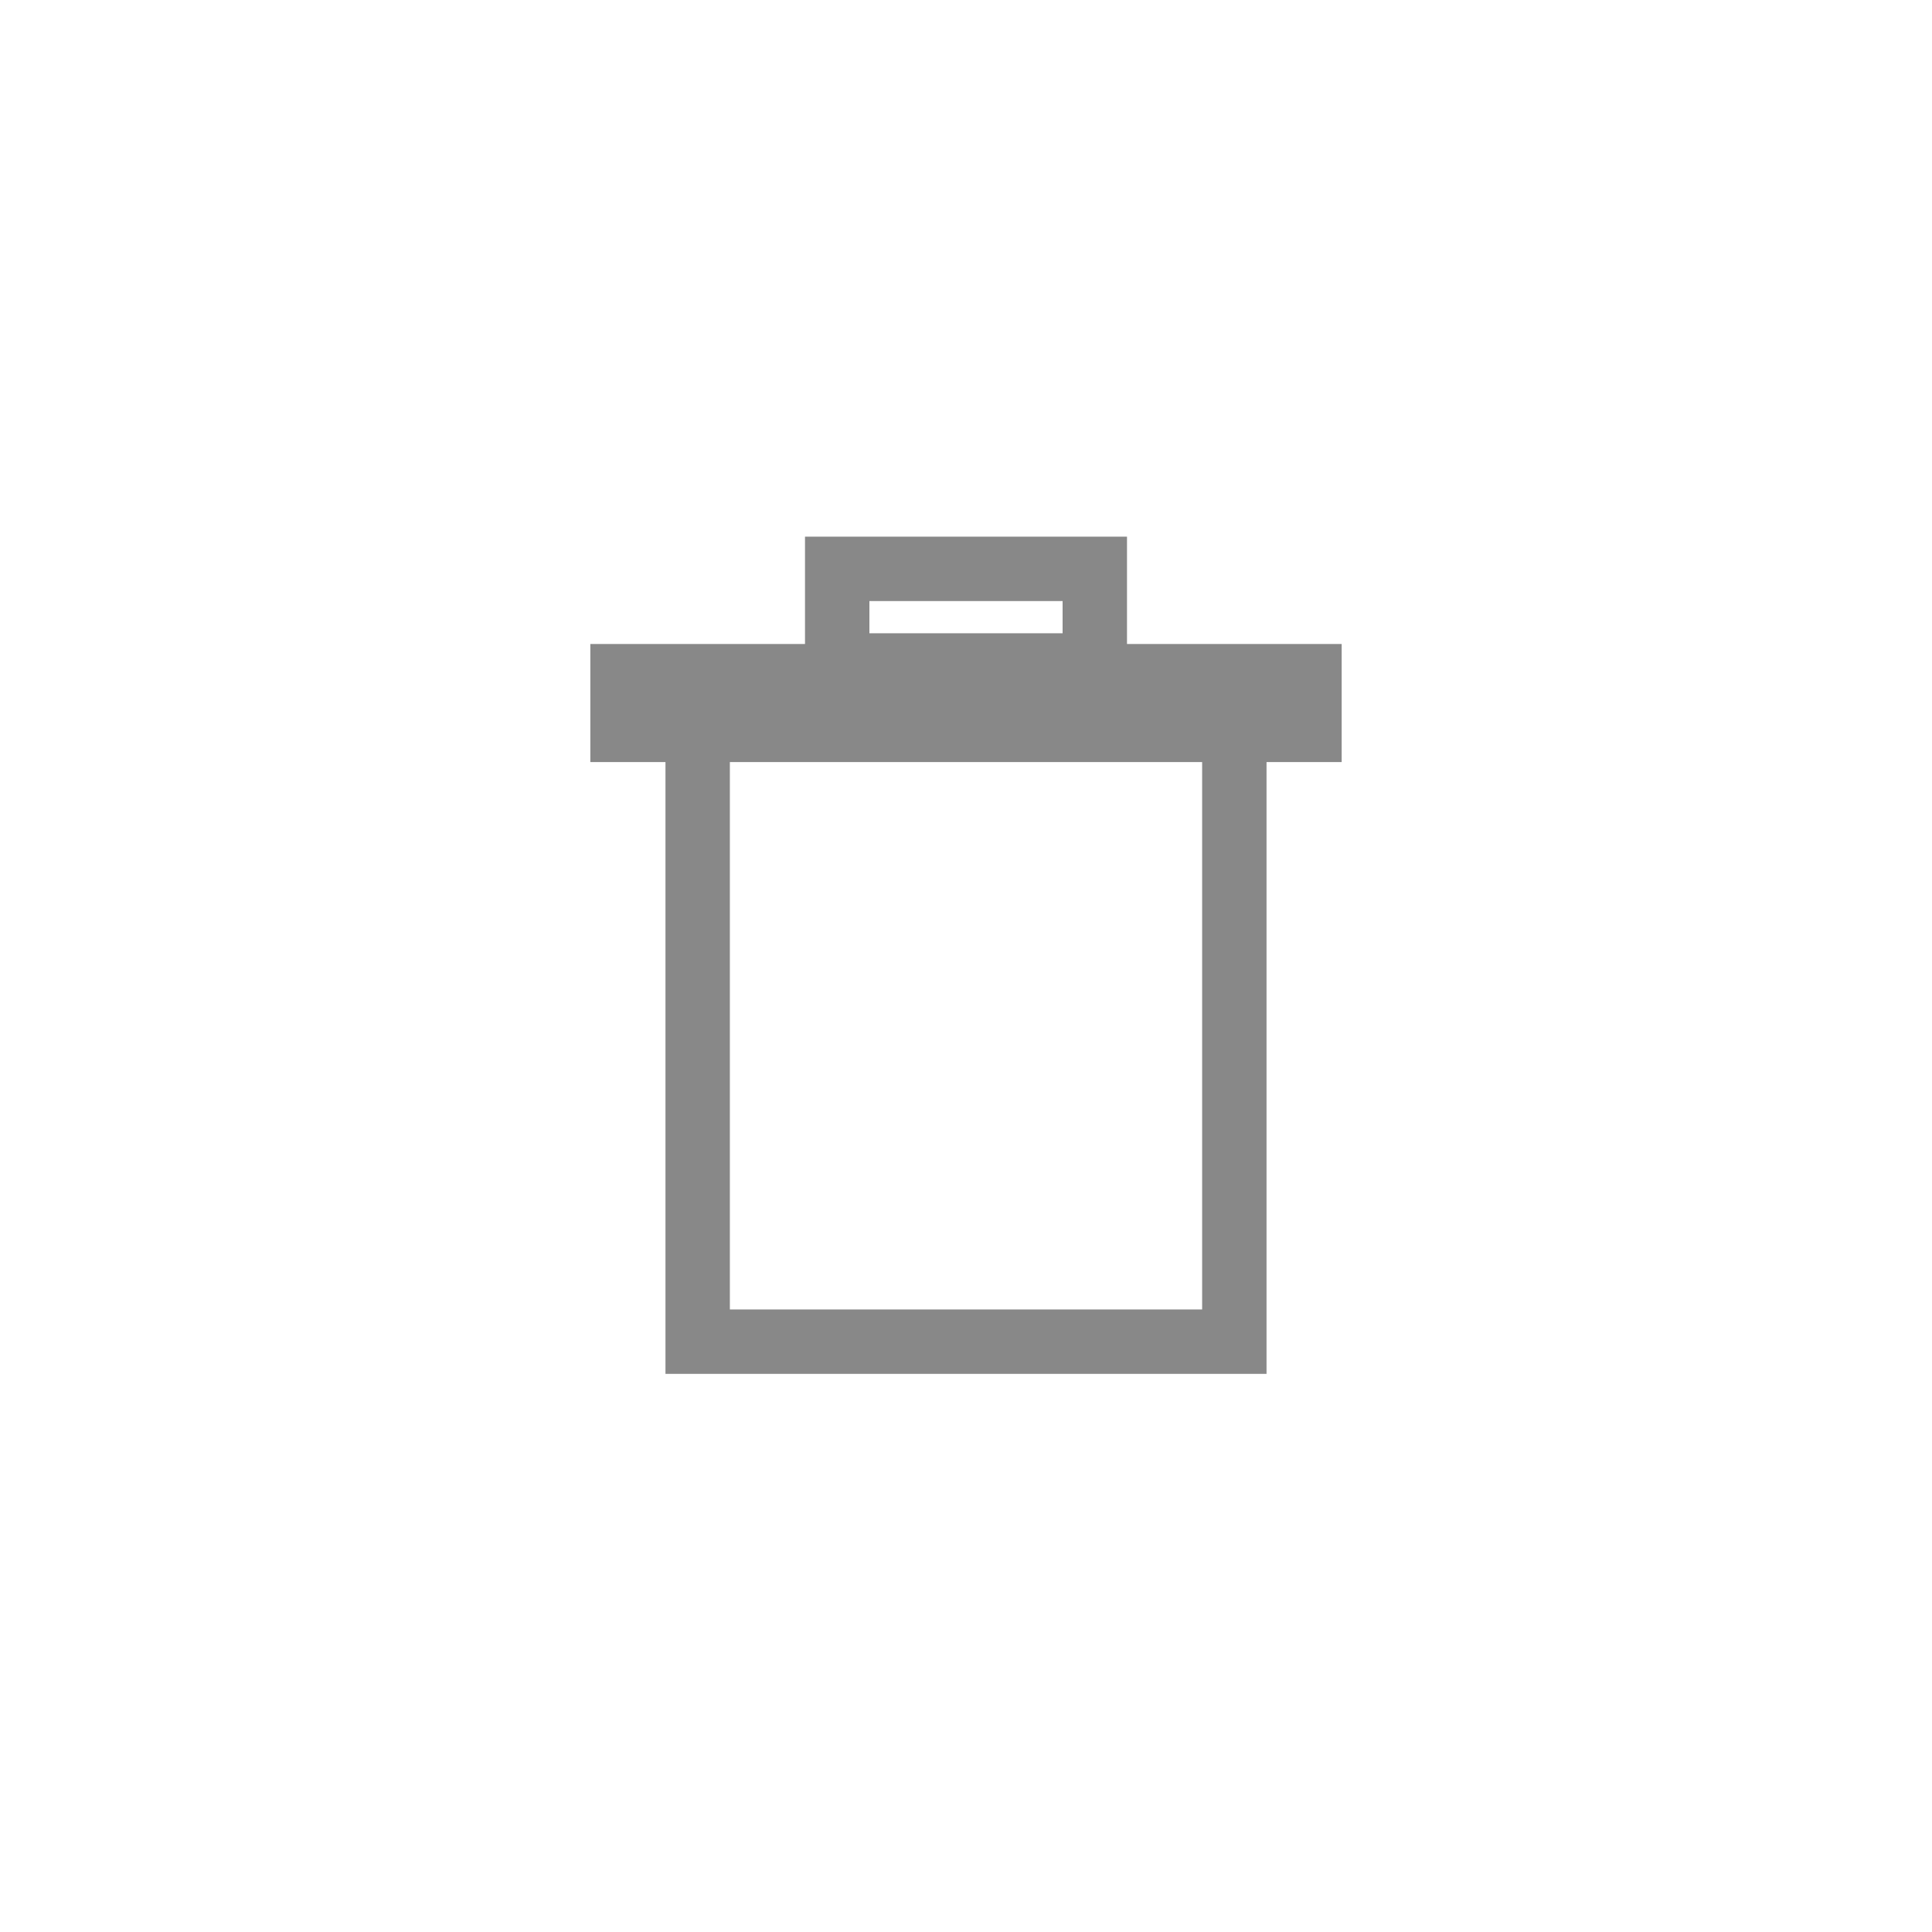
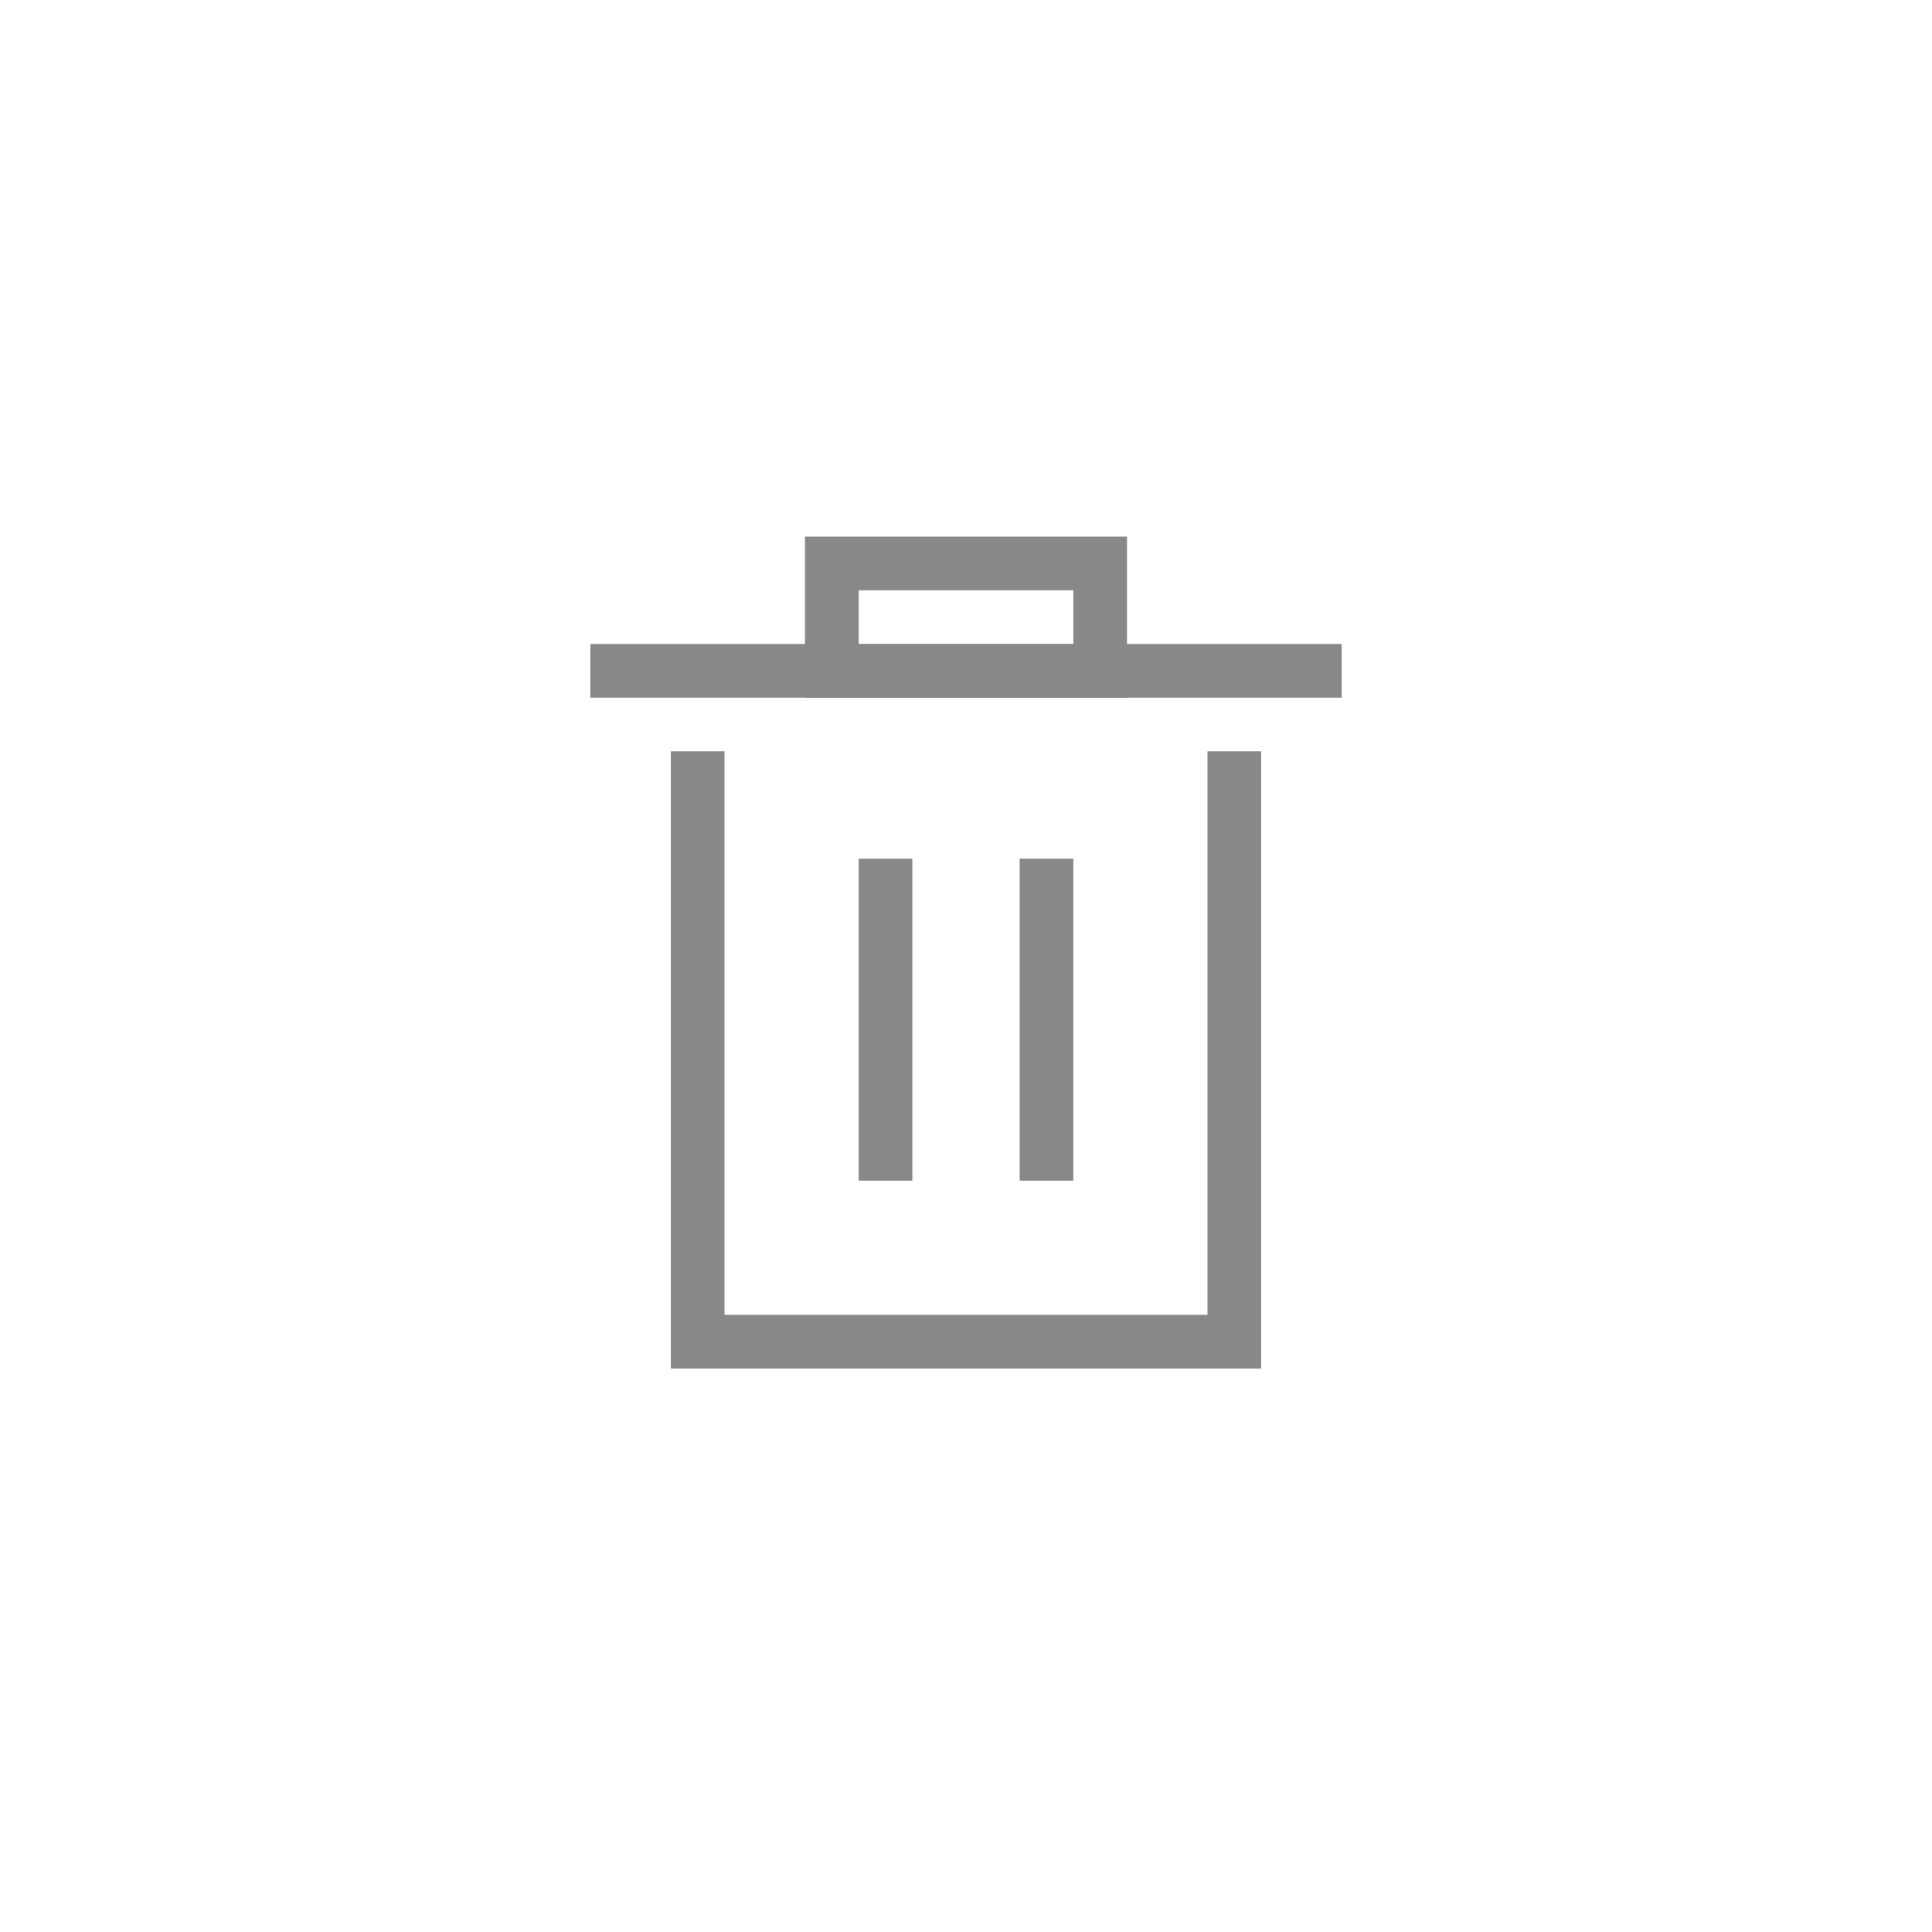
- <svg xmlns="http://www.w3.org/2000/svg" width="36" height="36" viewBox="0 0 36 36">
-   <g fill="none" fill-rule="evenodd" stroke="#888" stroke-width="1.2">
-     <path d="M.6 2.6H13.4V3.6H.6zM12 4L12 15 2 15 2 4M9.4.6v1.8H4.6V.6h4.8z" transform="translate(11 10)" />
+ <svg xmlns="http://www.w3.org/2000/svg" width="36px" height="36px" viewBox="0 0 36 36" version="1.1">
+   <g id="00.아이콘/00.공통/삭제(Outline)" stroke="none" stroke-width="1" fill="none" fill-rule="evenodd">
+     <g id="icon" transform="translate(11, 10)" fill="#888888" fill-rule="nonzero">
+       <polygon id="Path" points="2.5 4 2.5 14.5 11.5 14.5 11.5 4 12.5 4 12.5 15.5 1.5 15.5 1.5 4" />
+       <polygon id="Rectangle" points="14 2 14 3 0 3 0 2" />
+       <path d="M6,6 L6,12 L5,12 L5,6 L6,6 Z M9,6 L9,12 L8,12 L8,6 L9,6 Z" id="Combined-Shape" />
+       <path d="M10,0 L10,3 L4,3 L4,0 L10,0 Z M9,1 L5,1 L5,2 L9,2 L9,1 Z" id="Rectangle" />
+     </g>
  </g>
</svg>
